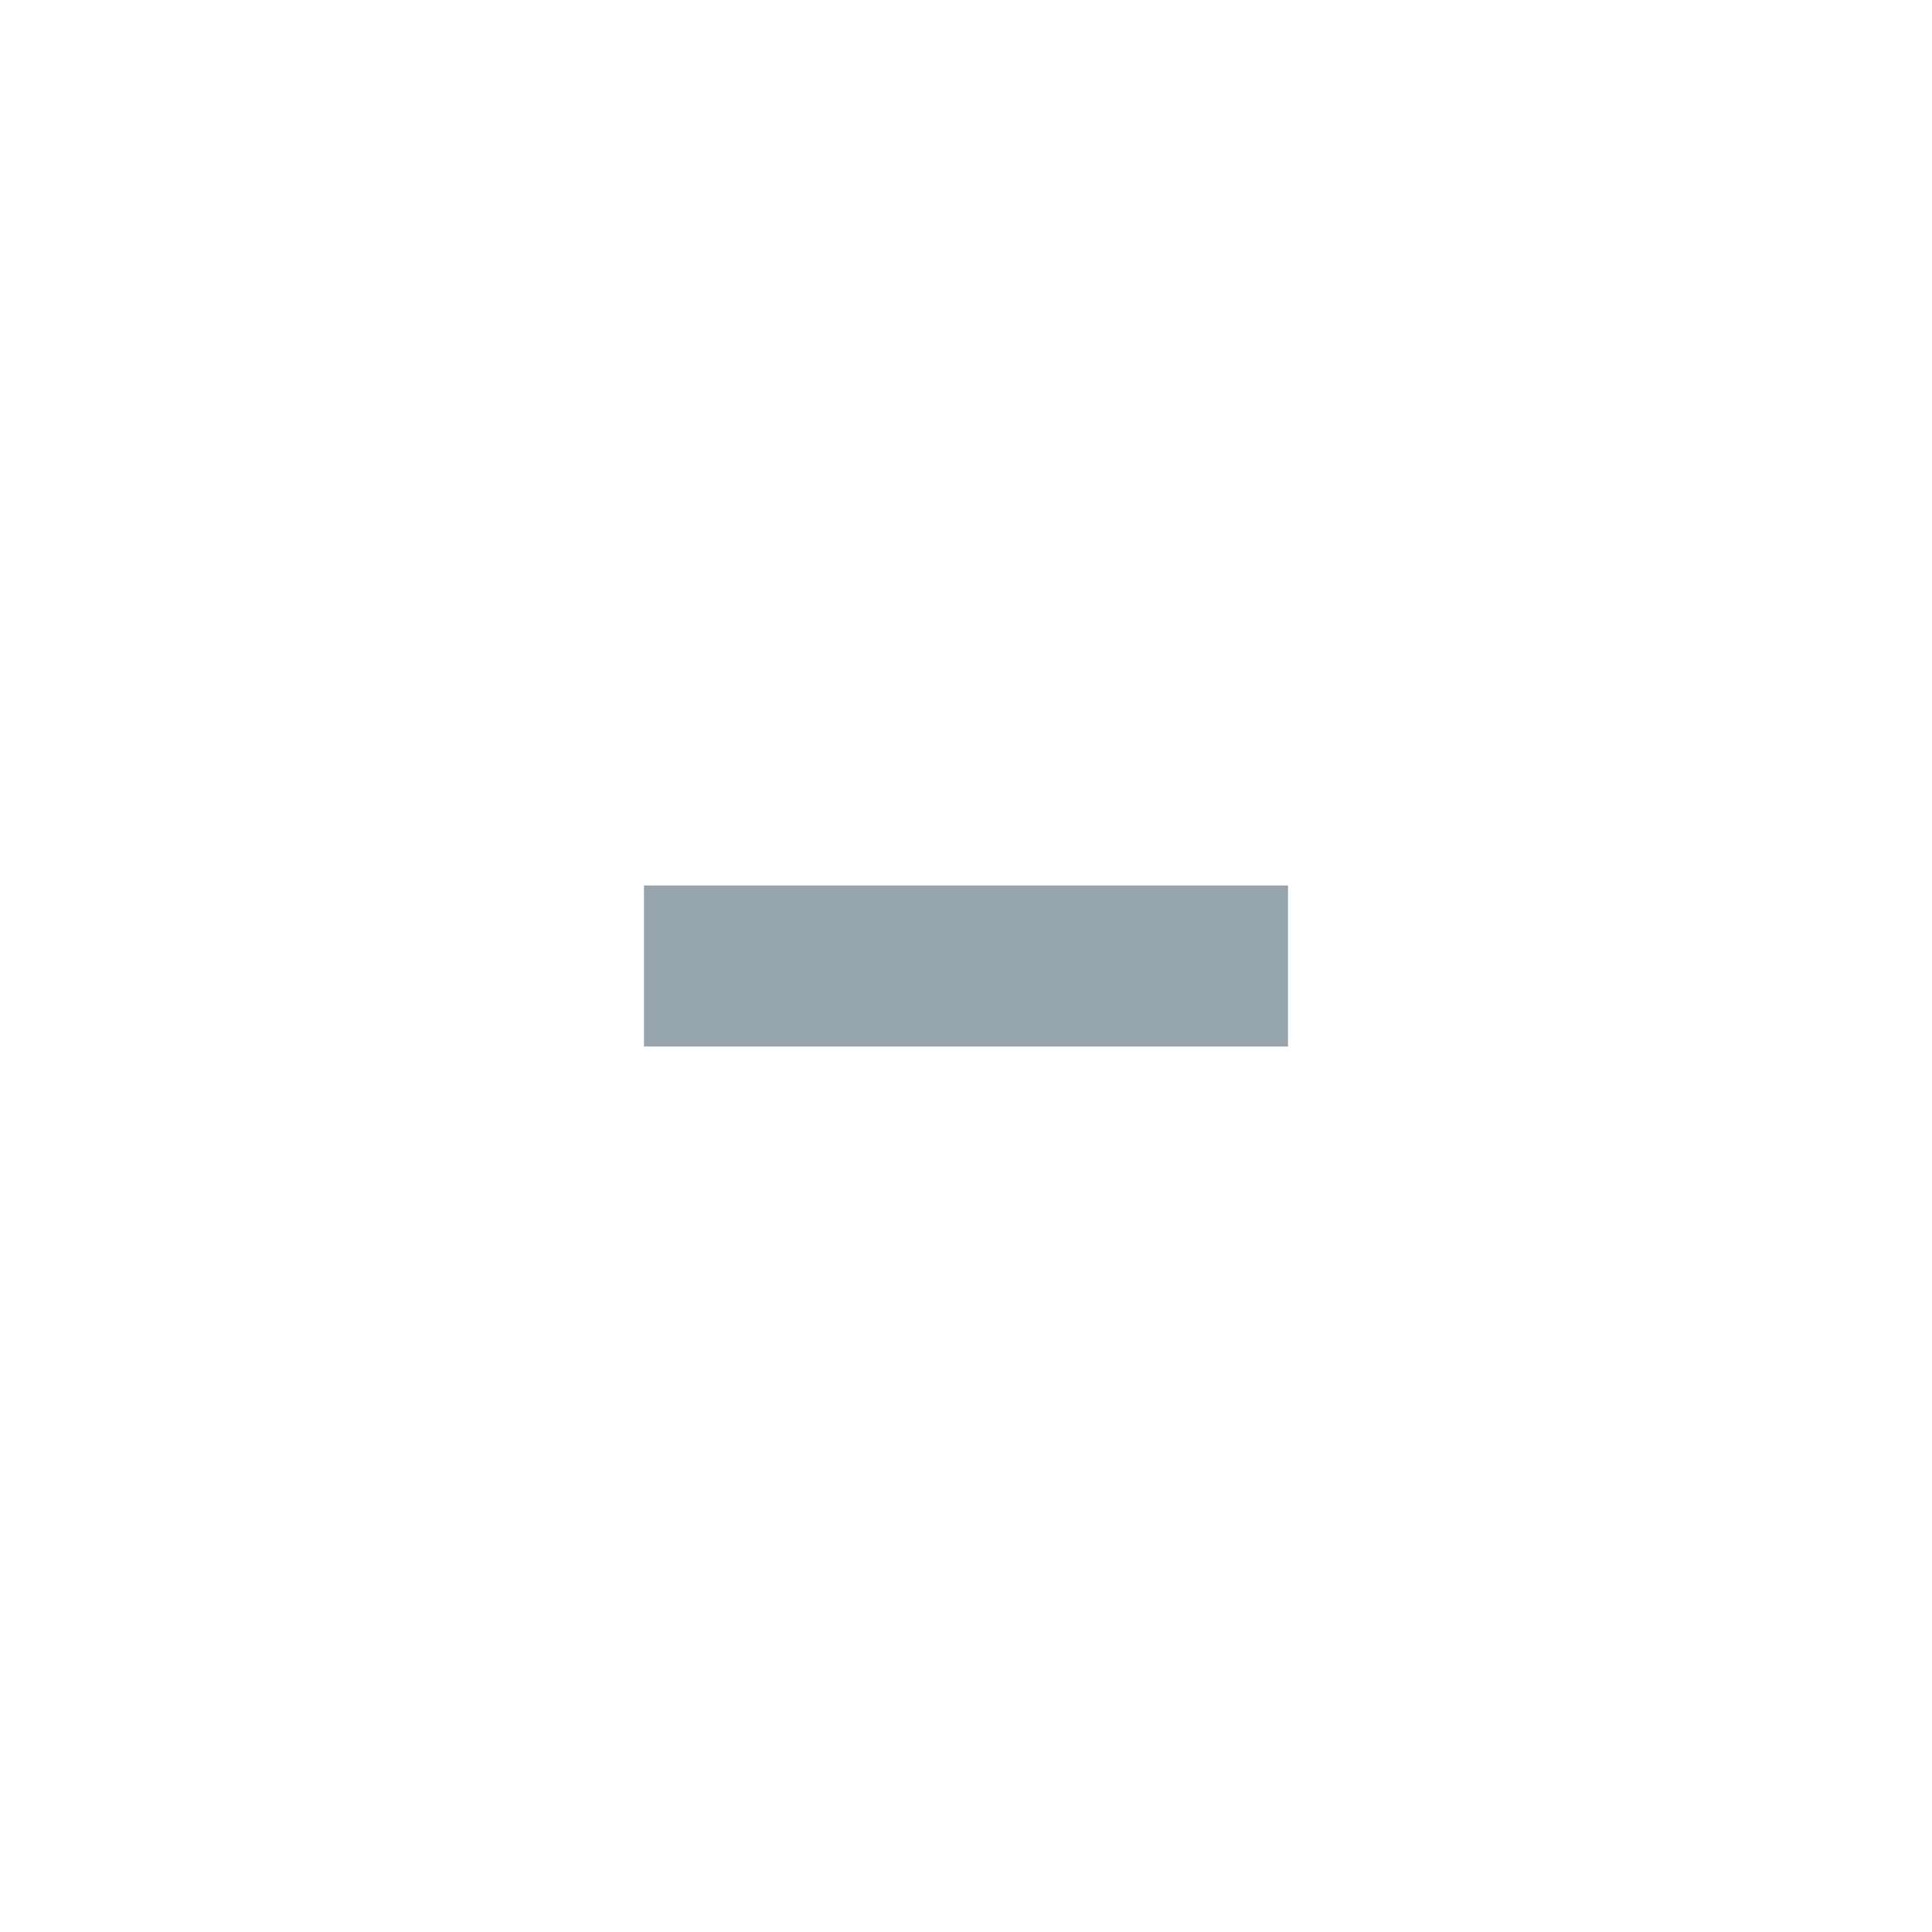
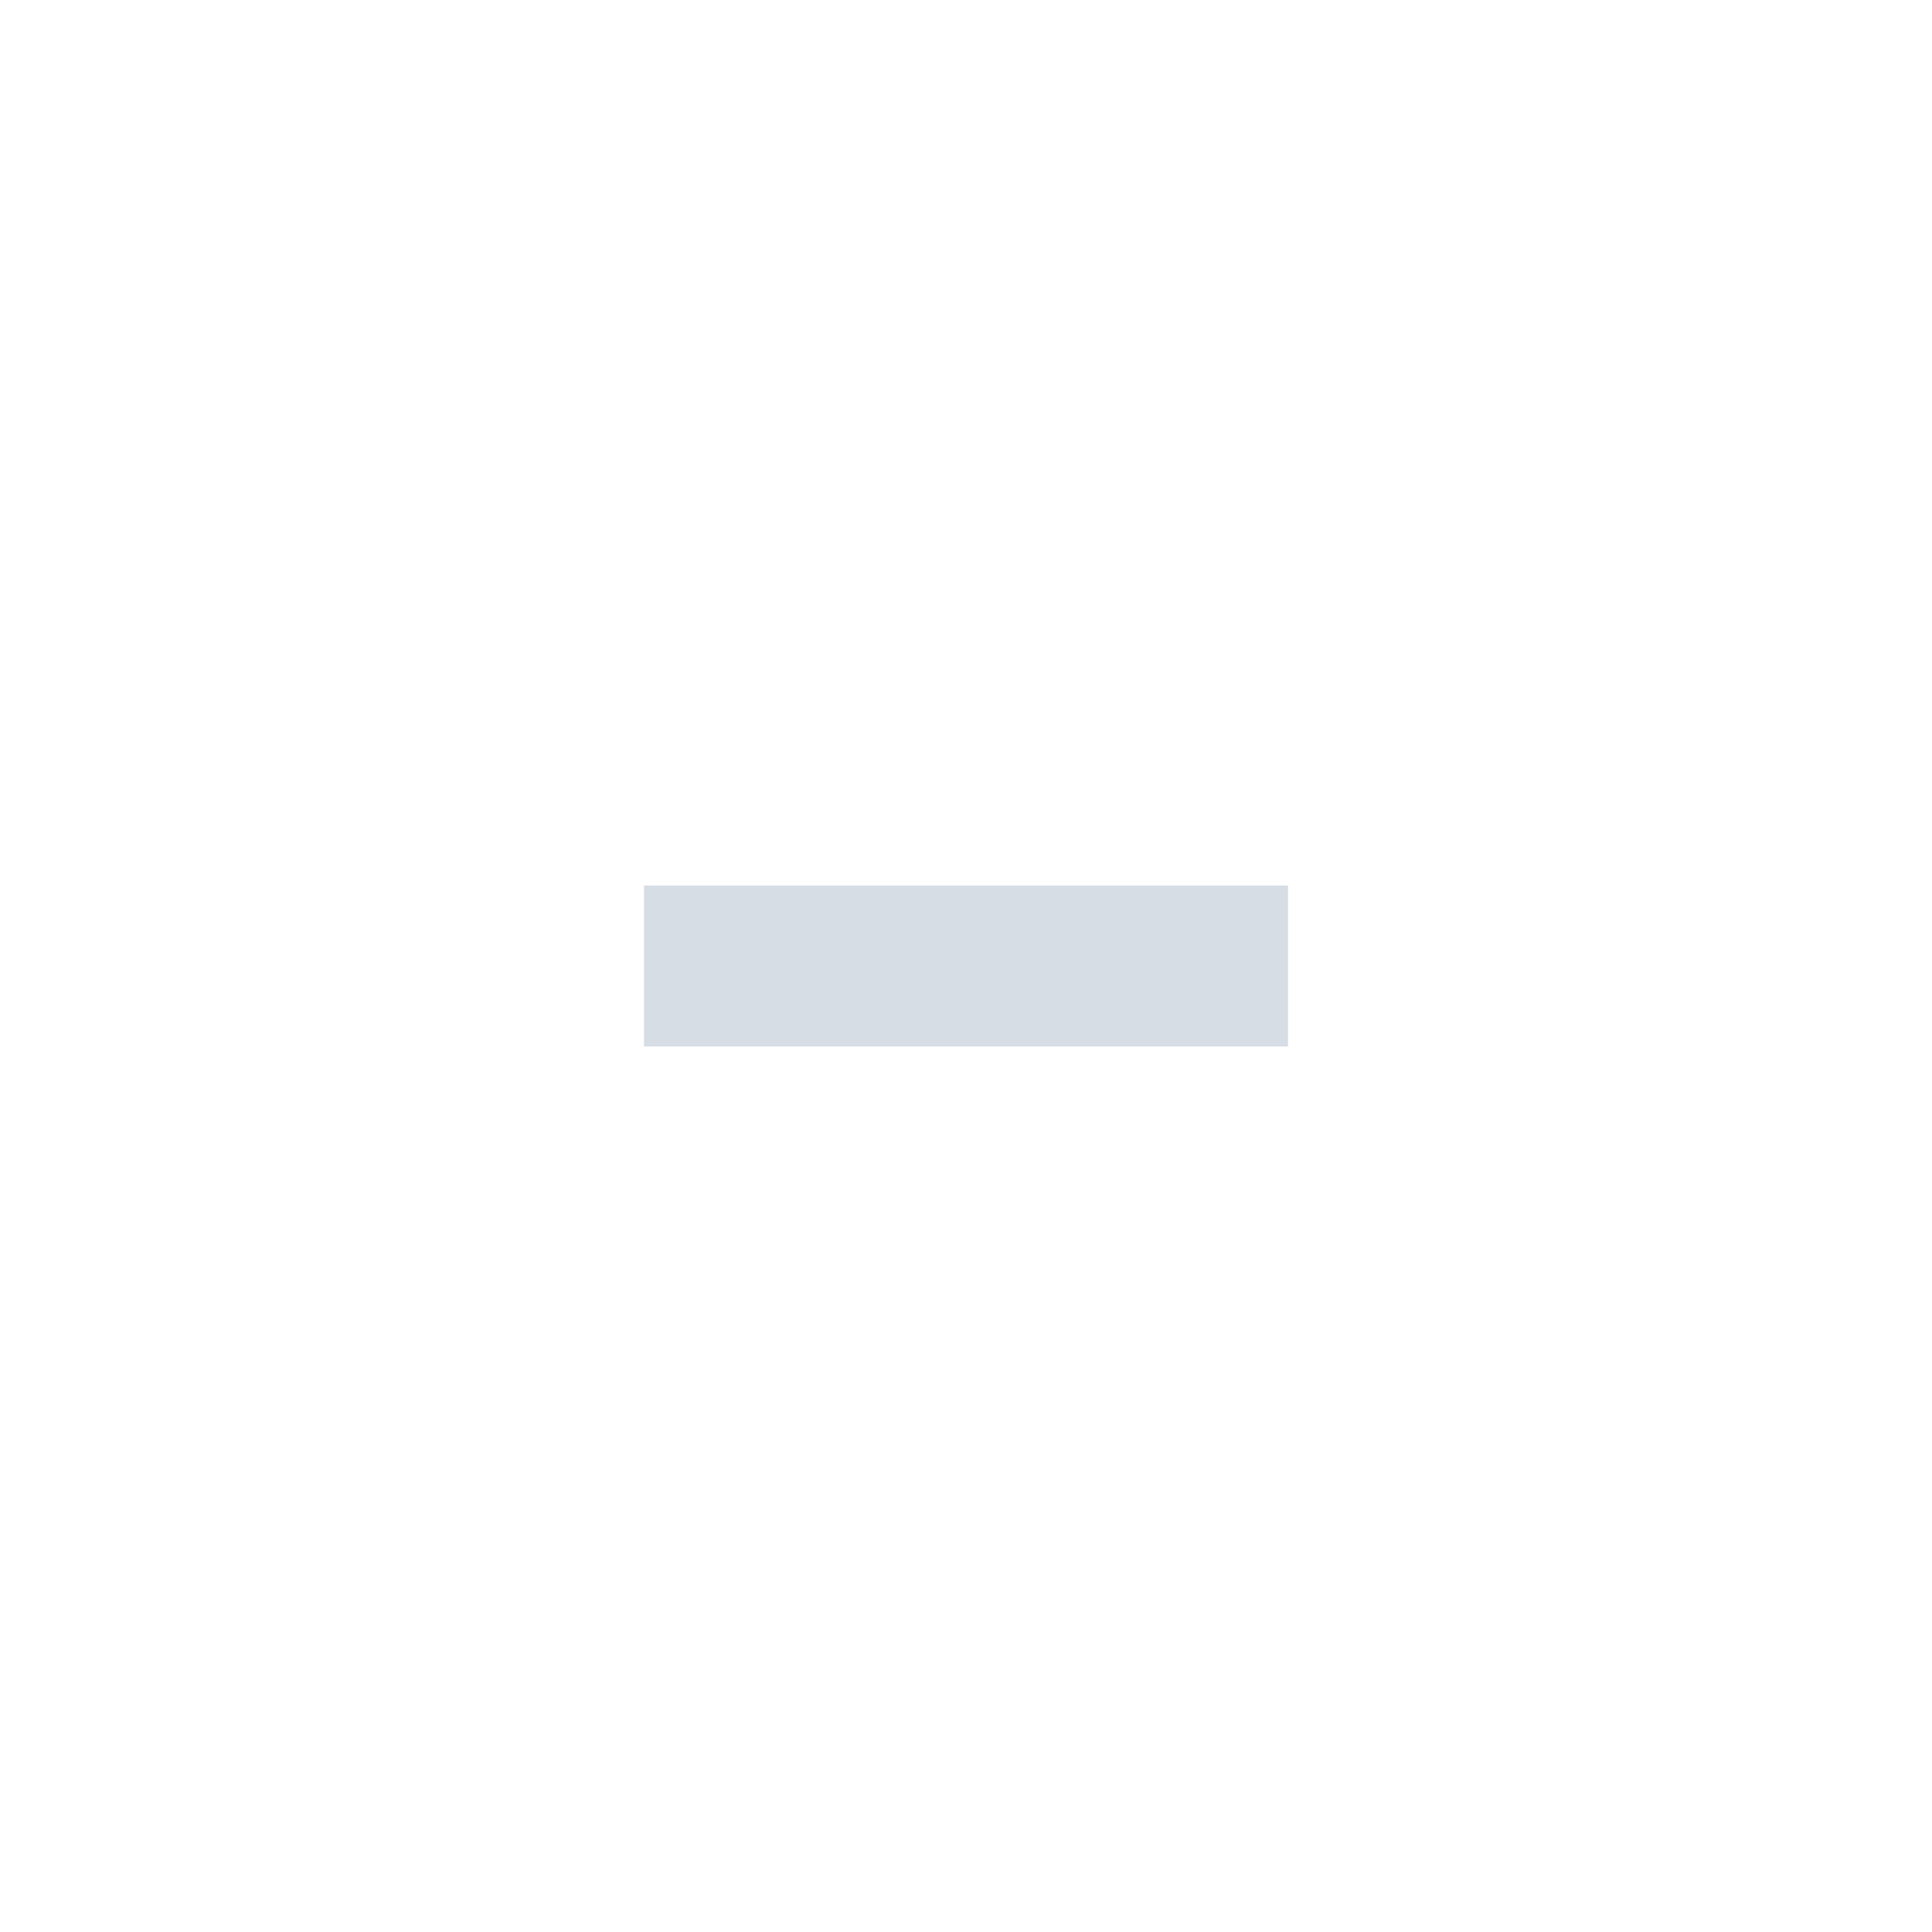
<svg xmlns="http://www.w3.org/2000/svg" version="1.1" x="0px" y="0px" width="24px" height="24px" viewBox="0 0 24 24" xml:space="preserve">
-   <rect x="8" y="11" fill="#718591" opacity="0.75" width="8" height="2" />
+   <rect x="8" y="11" fill="#cad1dc" opacity="0.75" width="8" height="2" />
</svg>
